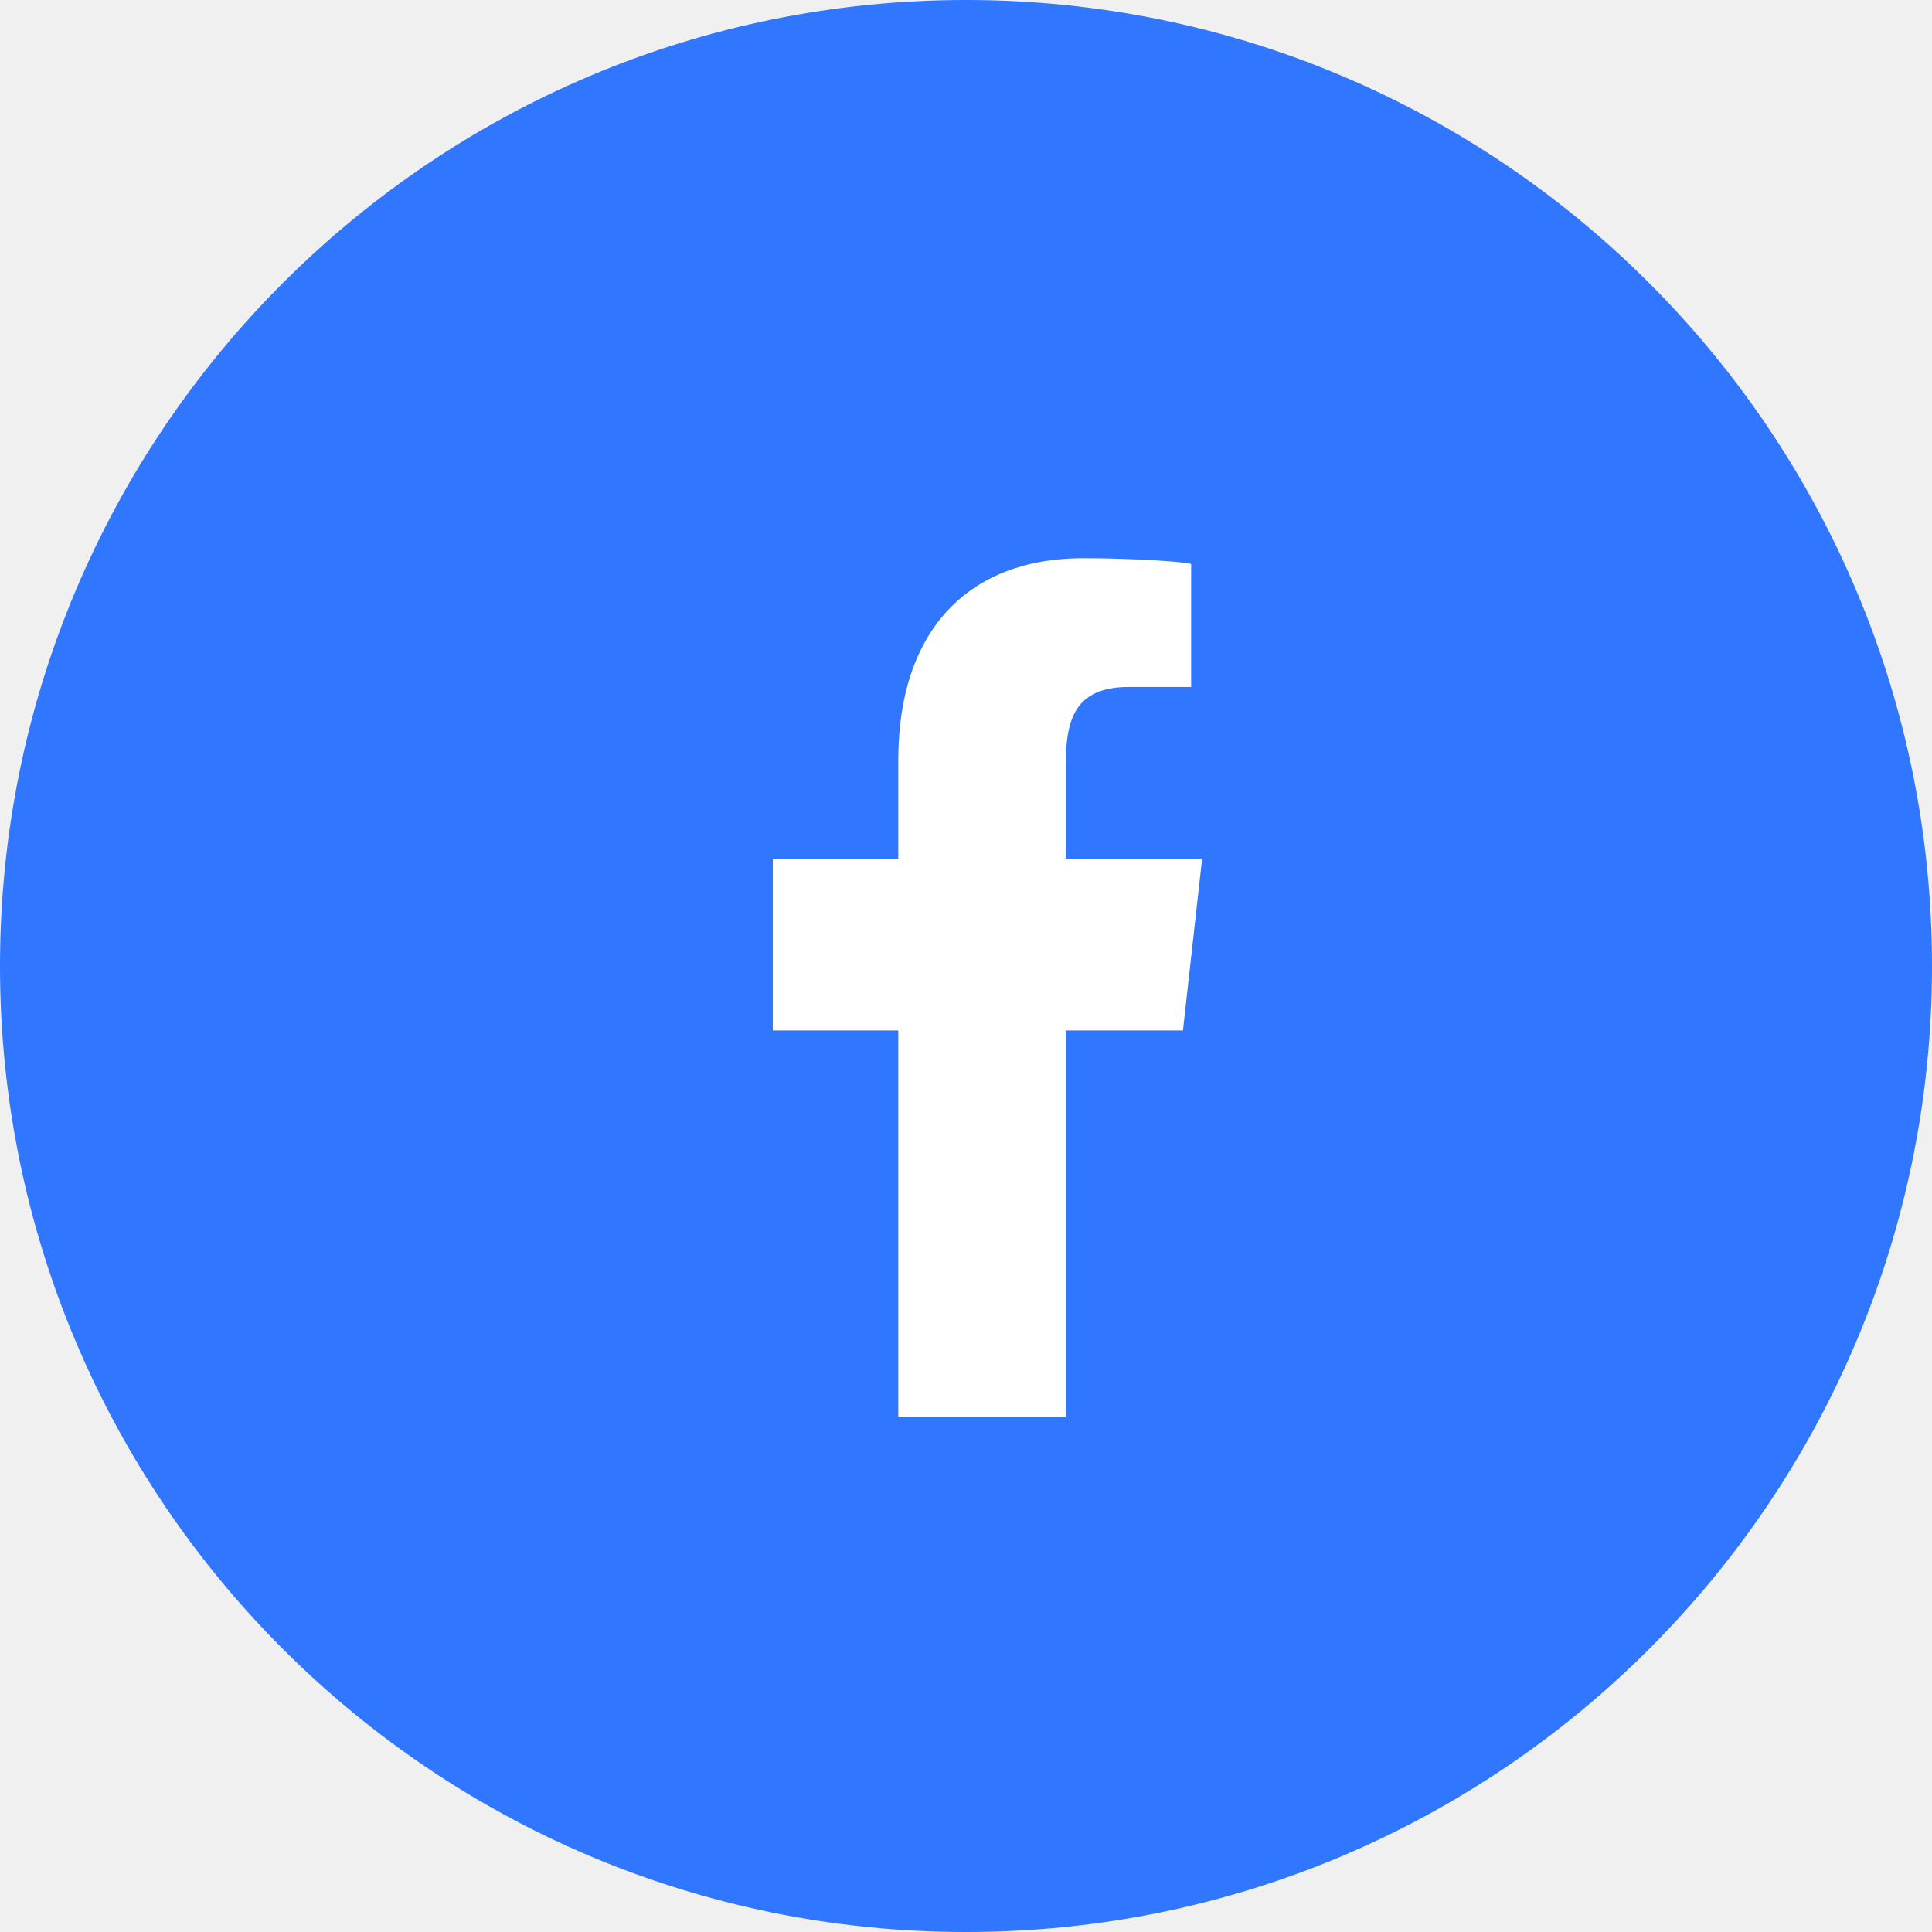
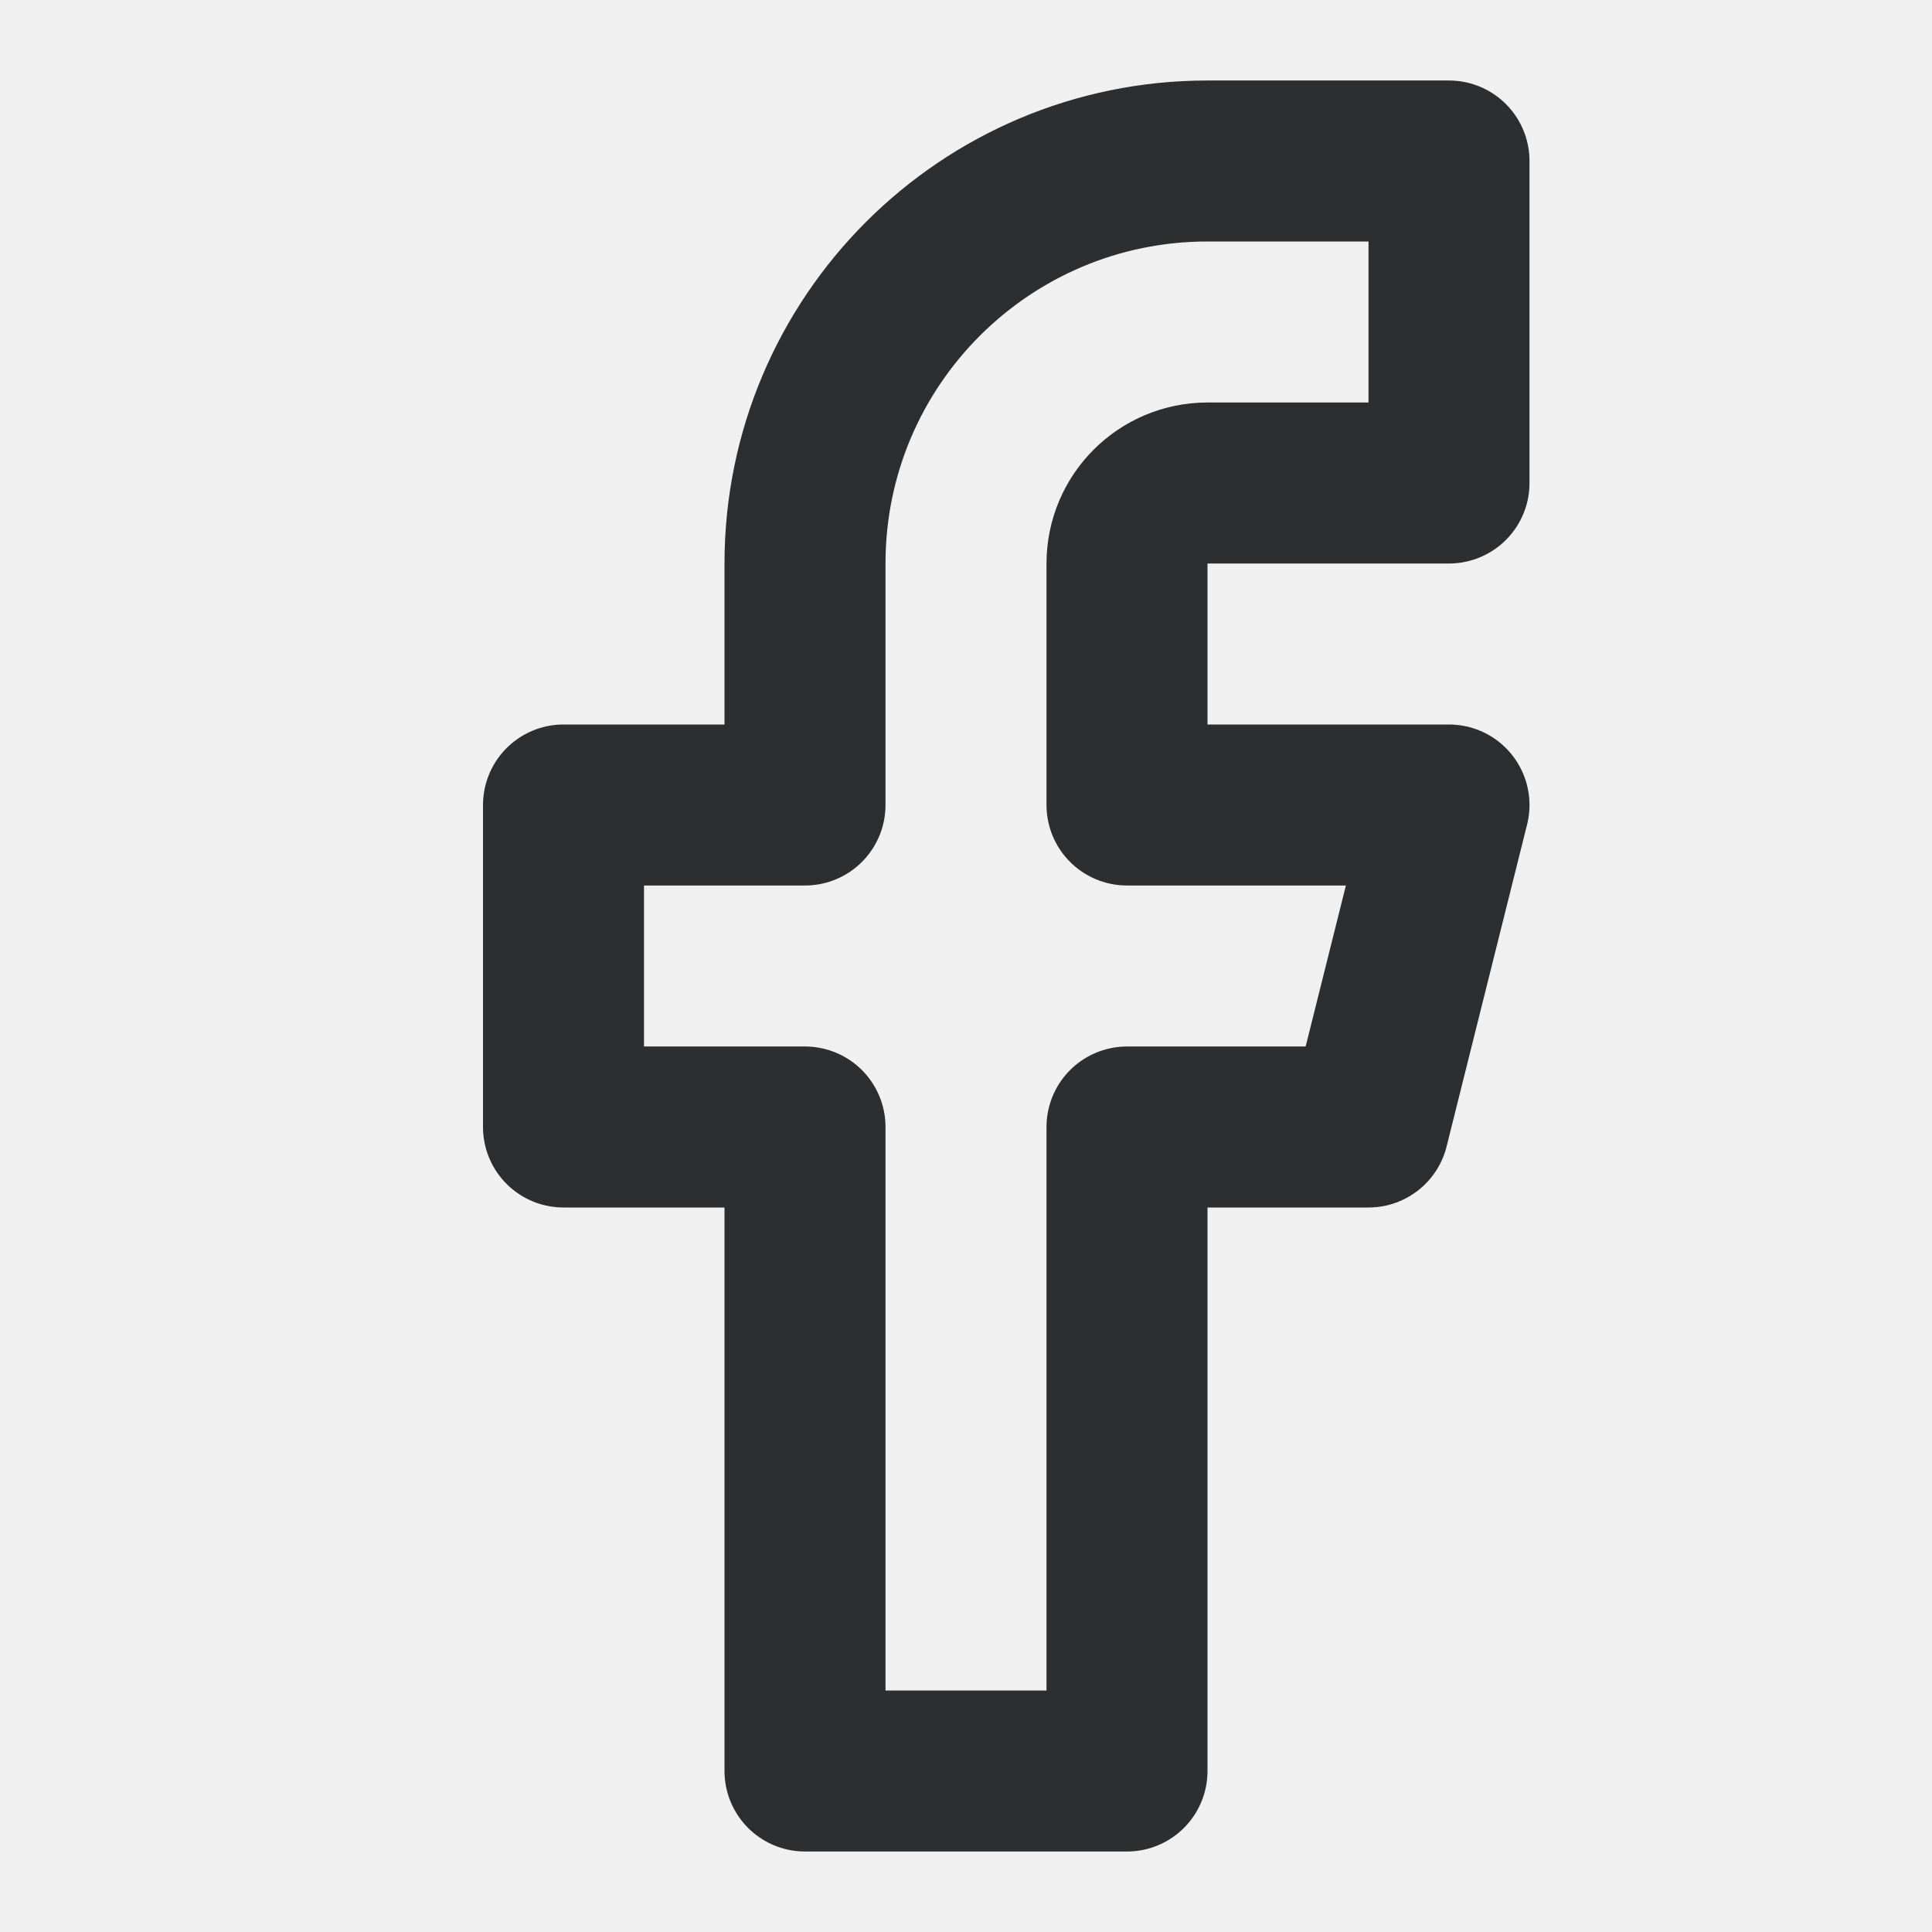
- <svg xmlns="http://www.w3.org/2000/svg" width="37" height="37" viewBox="0 0 37 37" fill="none">
-   <circle cx="18.5" cy="18.5" r="18.5" fill="#3076FF" />
-   <g clip-path="url(#clip0)">
-     <path fill-rule="evenodd" clip-rule="evenodd" d="M20.408 27.134V19.734H22.655L23.022 16.445H20.408V14.843C20.408 13.996 20.43 13.156 21.613 13.156H22.812V10.805C22.812 10.769 21.782 10.69 20.74 10.69C18.566 10.69 17.203 12.052 17.203 14.554V16.445H14.8V19.734H17.203V27.134H20.408Z" fill="white" />
-   </g>
-   <defs>
-     <clipPath id="clip0">
-       <rect width="8.222" height="16.444" fill="white" transform="translate(14.7998 10.6895)" />
-     </clipPath>
-   </defs>
+ <svg xmlns="http://www.w3.org/2000/svg" width="24" height="24" viewBox="0 0 24 24" fill="none" stroke="#2D2E2F" stroke-width="2" stroke-linecap="round" stroke-linejoin="round" class="feather feather-facebook">
+   <path d="M18 2h-3a5 5 0 0 0-5 5v3H7v4h3v8h4v-8h3l1-4h-4V7a1 1 0 0 1 1-1h3z" />
</svg>
